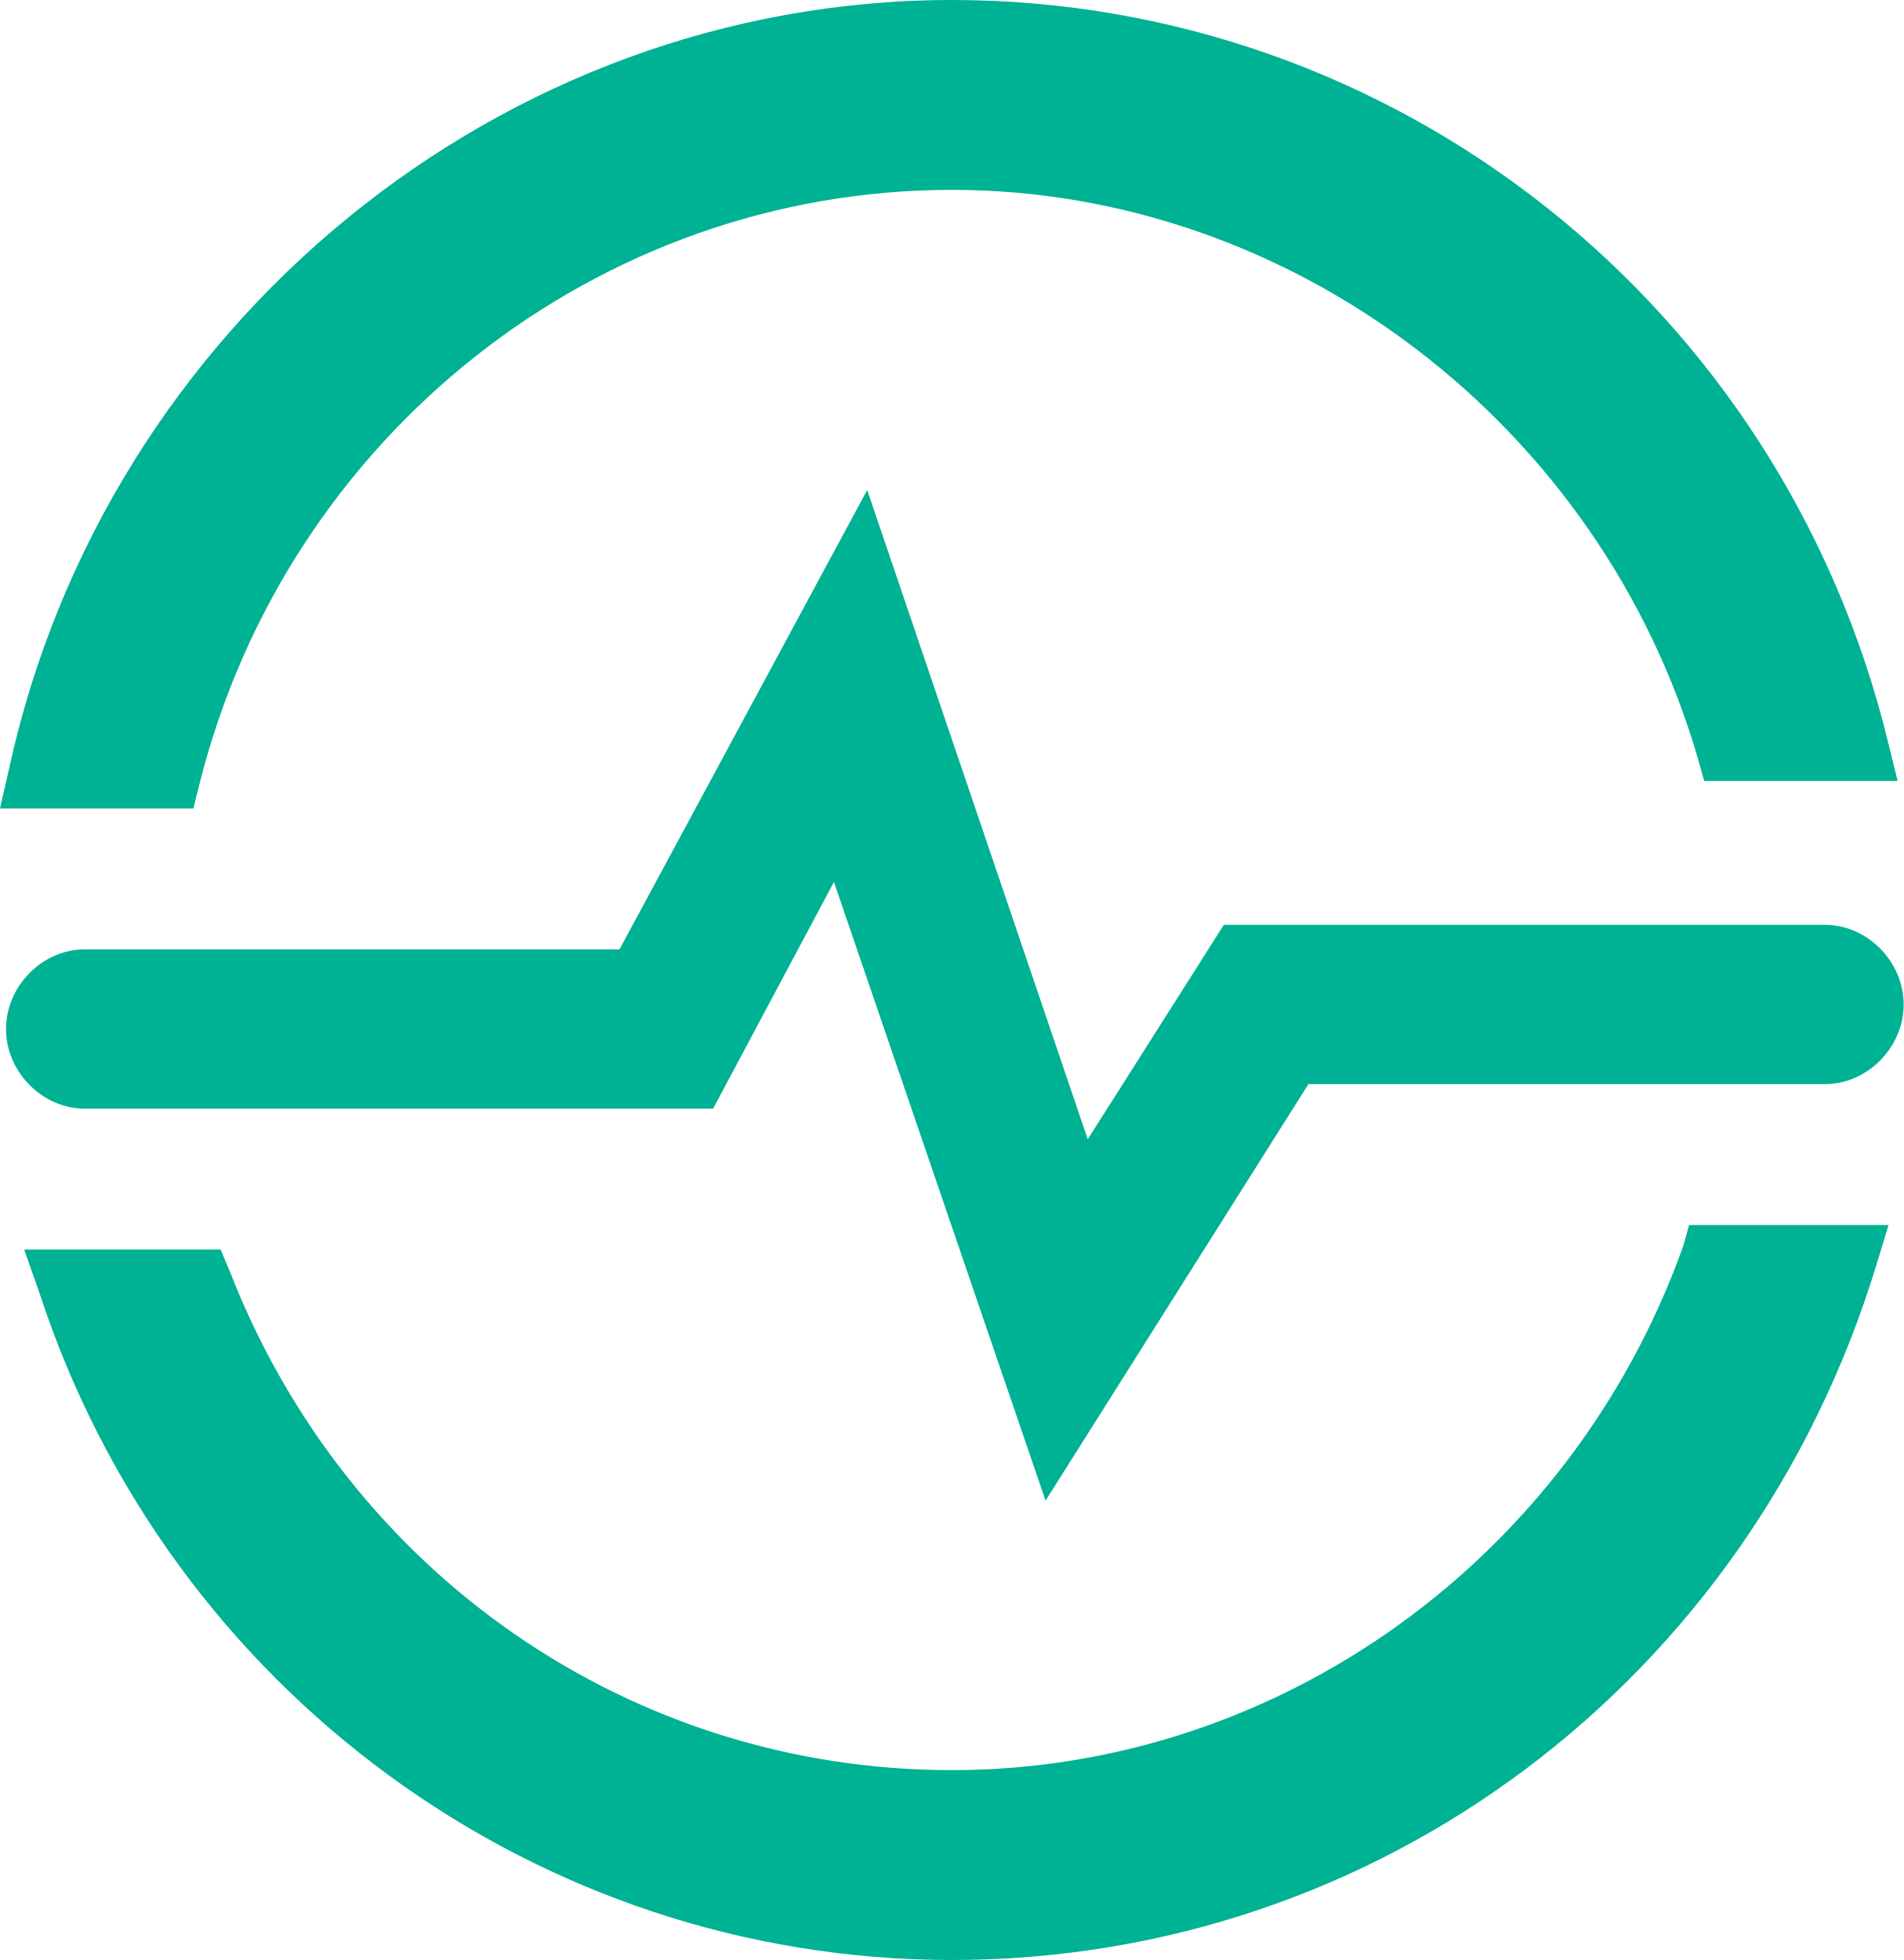
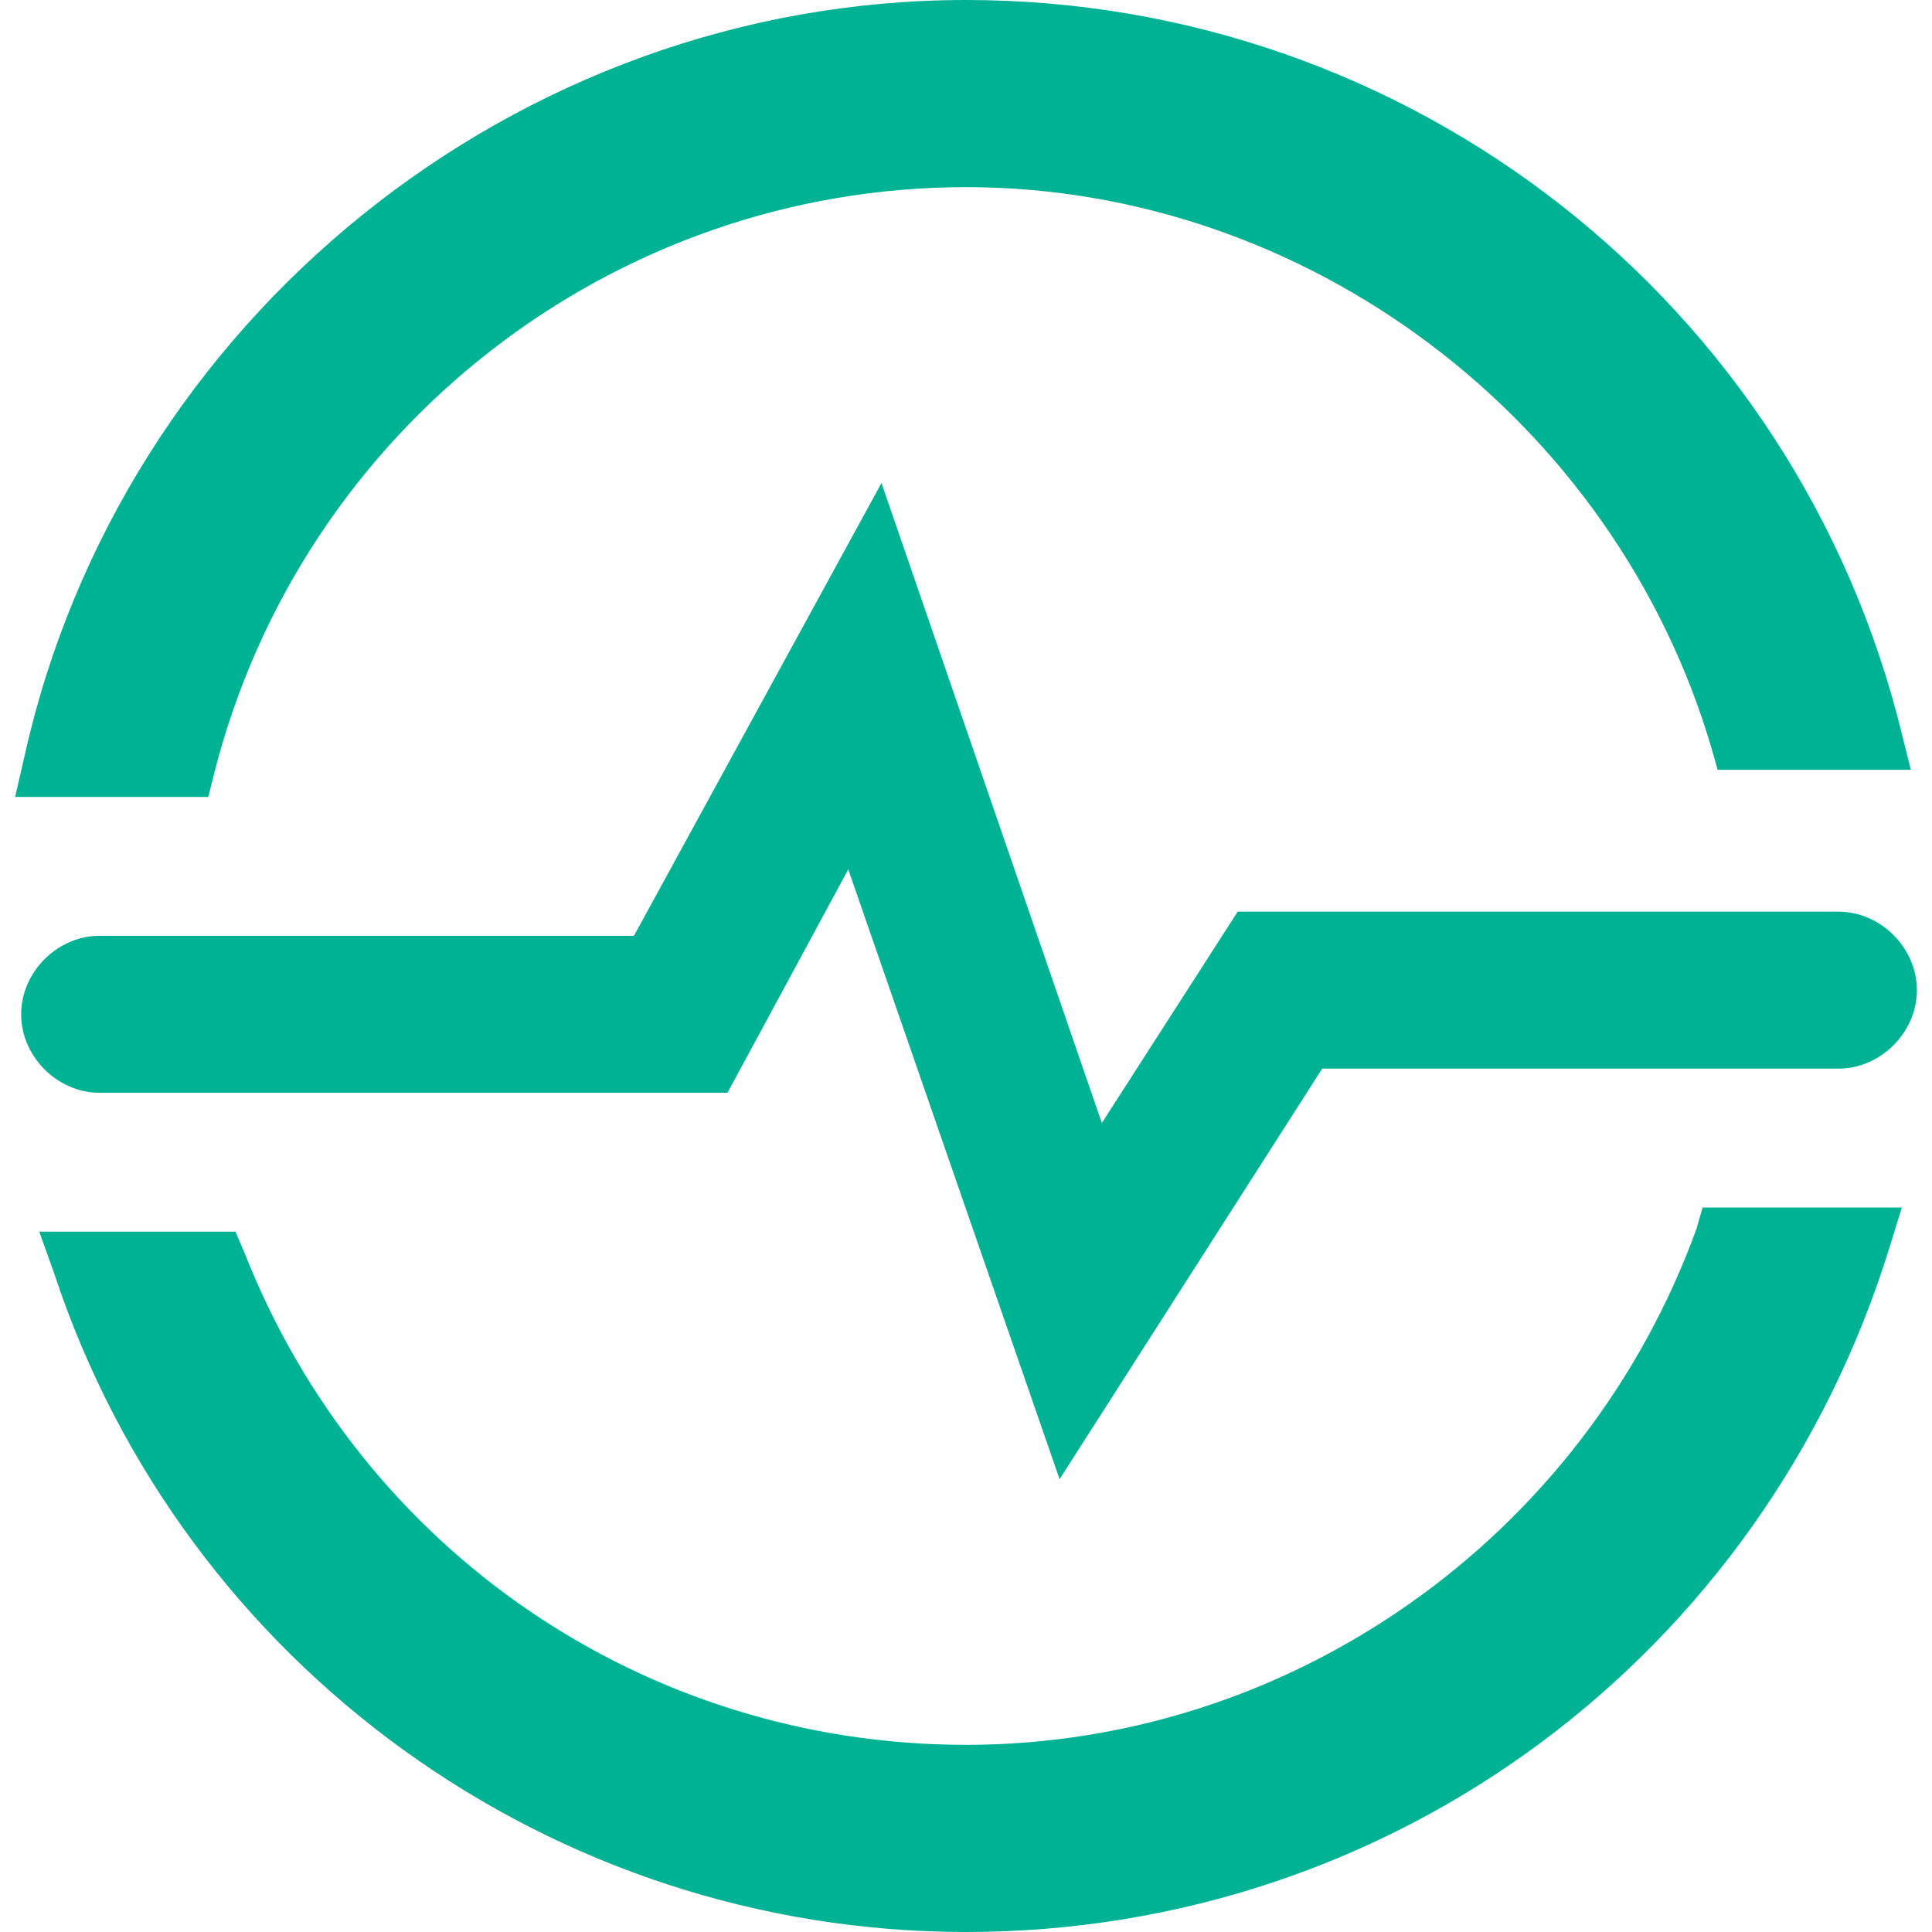
- <svg xmlns="http://www.w3.org/2000/svg" width="68pt" height="70pt" viewBox="0 0 68 70" version="1.1">
+ <svg xmlns="http://www.w3.org/2000/svg" width="70pt" height="70pt" viewBox="0 0 70 70" version="1.1">
  <g id="surface1">
-     <path style=" stroke:none;fill-rule:nonzero;fill:rgb(0%,69.804%,58.039%);fill-opacity:1;" d="M 67.461 26.578 C 63.684 10.938 49.867 0 34 0 C 17.918 0 3.777 11.594 0.324 27.453 L 0 28.875 L 6.906 28.875 L 7.125 28 C 10.254 15.531 21.371 6.781 34 6.781 C 46.195 6.781 57.207 15.203 60.66 27.125 L 60.875 27.891 L 67.785 27.891 Z M 60.336 43.75 L 60.121 44.516 C 56.129 55.672 45.656 63.219 34 63.219 C 22.559 63.219 12.414 56.219 8.203 45.391 L 7.879 44.625 L 0.863 44.625 L 1.402 46.156 C 6.043 60.375 19.211 70 34 70 C 49.219 70 62.496 60.047 67.027 45.172 L 67.461 43.75 Z M 60.336 43.75 " />
-     <path style=" stroke:none;fill-rule:nonzero;fill:rgb(0%,69.804%,58.039%);fill-opacity:1;" d="M 37.348 53.594 L 29.789 31.5 L 25.473 39.594 L 3.023 39.594 C 1.512 39.594 0.215 38.281 0.215 36.75 C 0.215 35.219 1.512 33.906 3.023 33.906 L 22.129 33.906 L 30.977 17.5 L 38.855 40.688 L 43.715 33.031 L 65.195 33.031 C 66.703 33.031 68 34.344 68 35.875 C 68 37.406 66.703 38.719 65.195 38.719 L 46.738 38.719 Z M 37.348 53.594 " />
+     <path style=" stroke:none;fill-rule:nonzero;fill:rgb(0%,69.804%,58.039%);fill-opacity:1;" d="M 68.906 26.578 C 65.078 10.938 51.078 0 35 0 C 18.703 0 4.375 11.594 0.875 27.453 L 0.547 28.875 L 7.547 28.875 L 7.766 28 C 10.938 15.531 22.203 6.781 35 6.781 C 47.359 6.781 58.516 15.203 62.016 27.125 L 62.234 27.891 L 69.234 27.891 Z M 61.688 43.75 L 61.469 44.516 C 57.422 55.672 46.812 63.219 35 63.219 C 23.406 63.219 13.125 56.219 8.859 45.391 L 8.531 44.625 L 1.422 44.625 L 1.969 46.156 C 6.672 60.375 20.016 70 35 70 C 50.422 70 63.875 60.047 68.469 45.172 L 68.906 43.75 Z M 61.688 43.75 " />
+     <path style=" stroke:none;fill-rule:nonzero;fill:rgb(0%,69.804%,58.039%);fill-opacity:1;" d="M 38.391 53.594 L 30.734 31.5 L 26.359 39.594 L 3.609 39.594 C 2.078 39.594 0.766 38.281 0.766 36.75 C 0.766 35.219 2.078 33.906 3.609 33.906 L 22.969 33.906 L 31.938 17.5 L 39.922 40.688 L 44.844 33.031 L 66.609 33.031 C 68.141 33.031 69.453 34.344 69.453 35.875 C 69.453 37.406 68.141 38.719 66.609 38.719 L 47.906 38.719 Z M 38.391 53.594 " />
  </g>
</svg>
